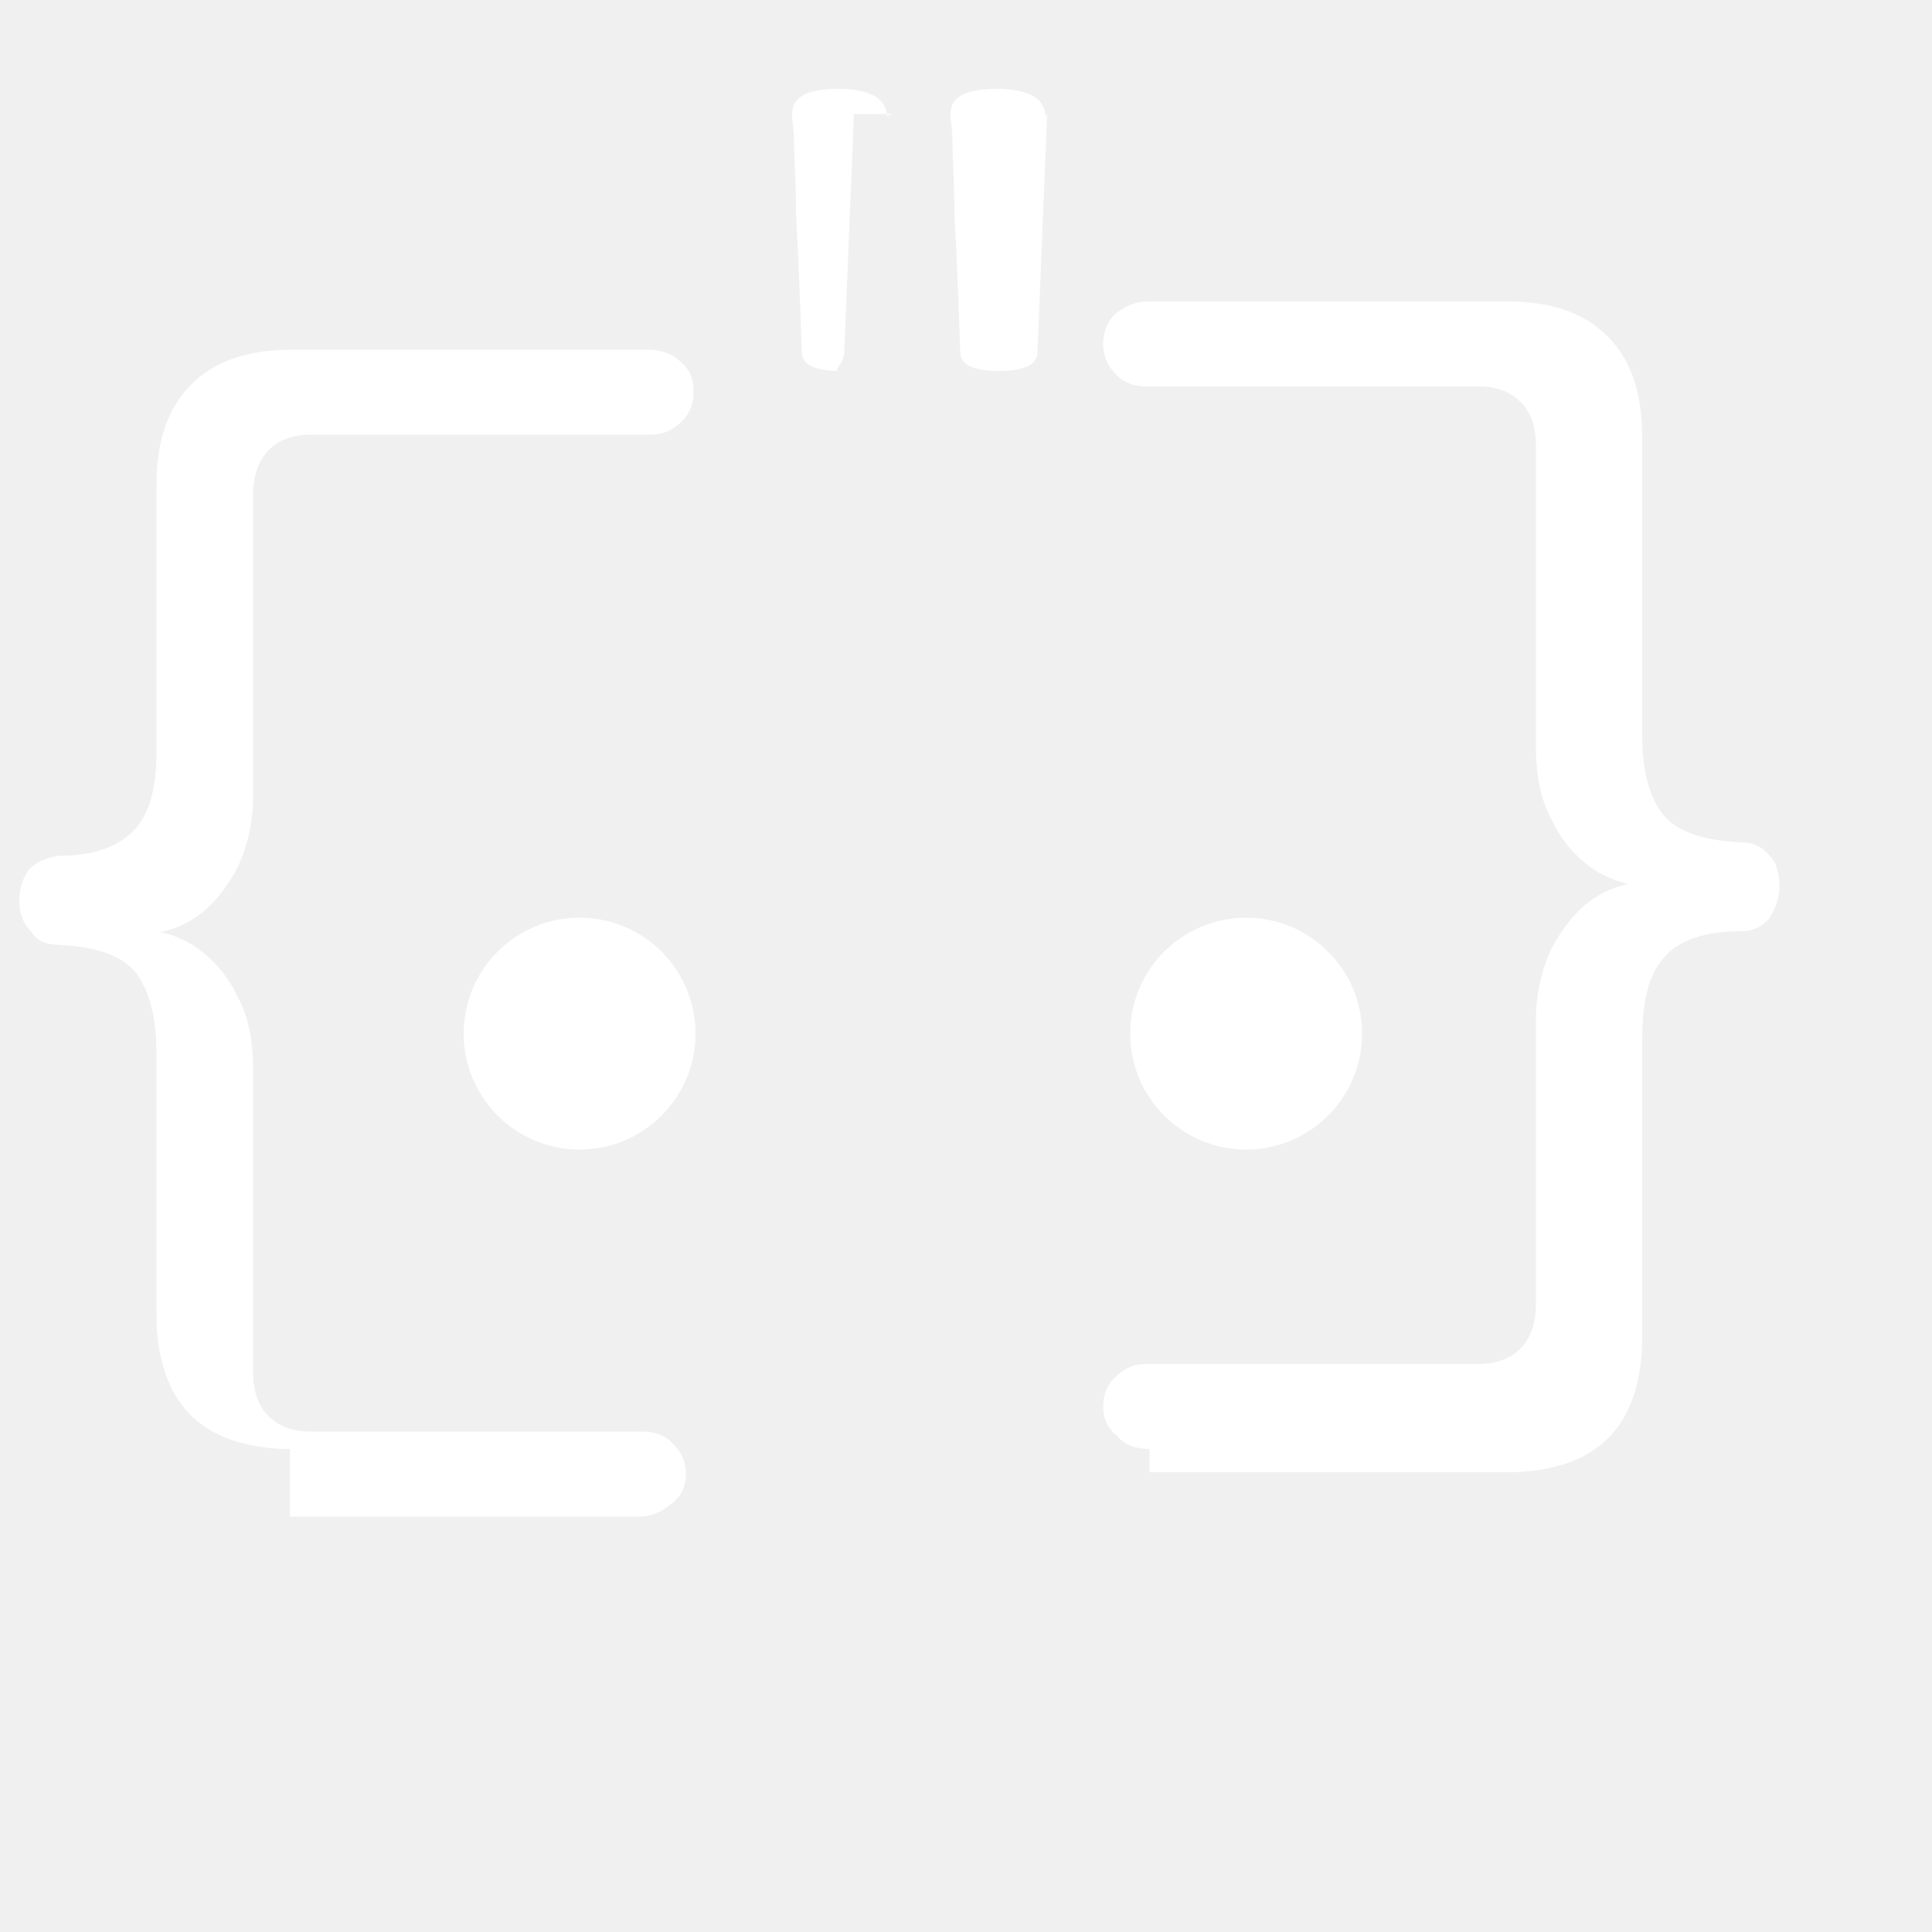
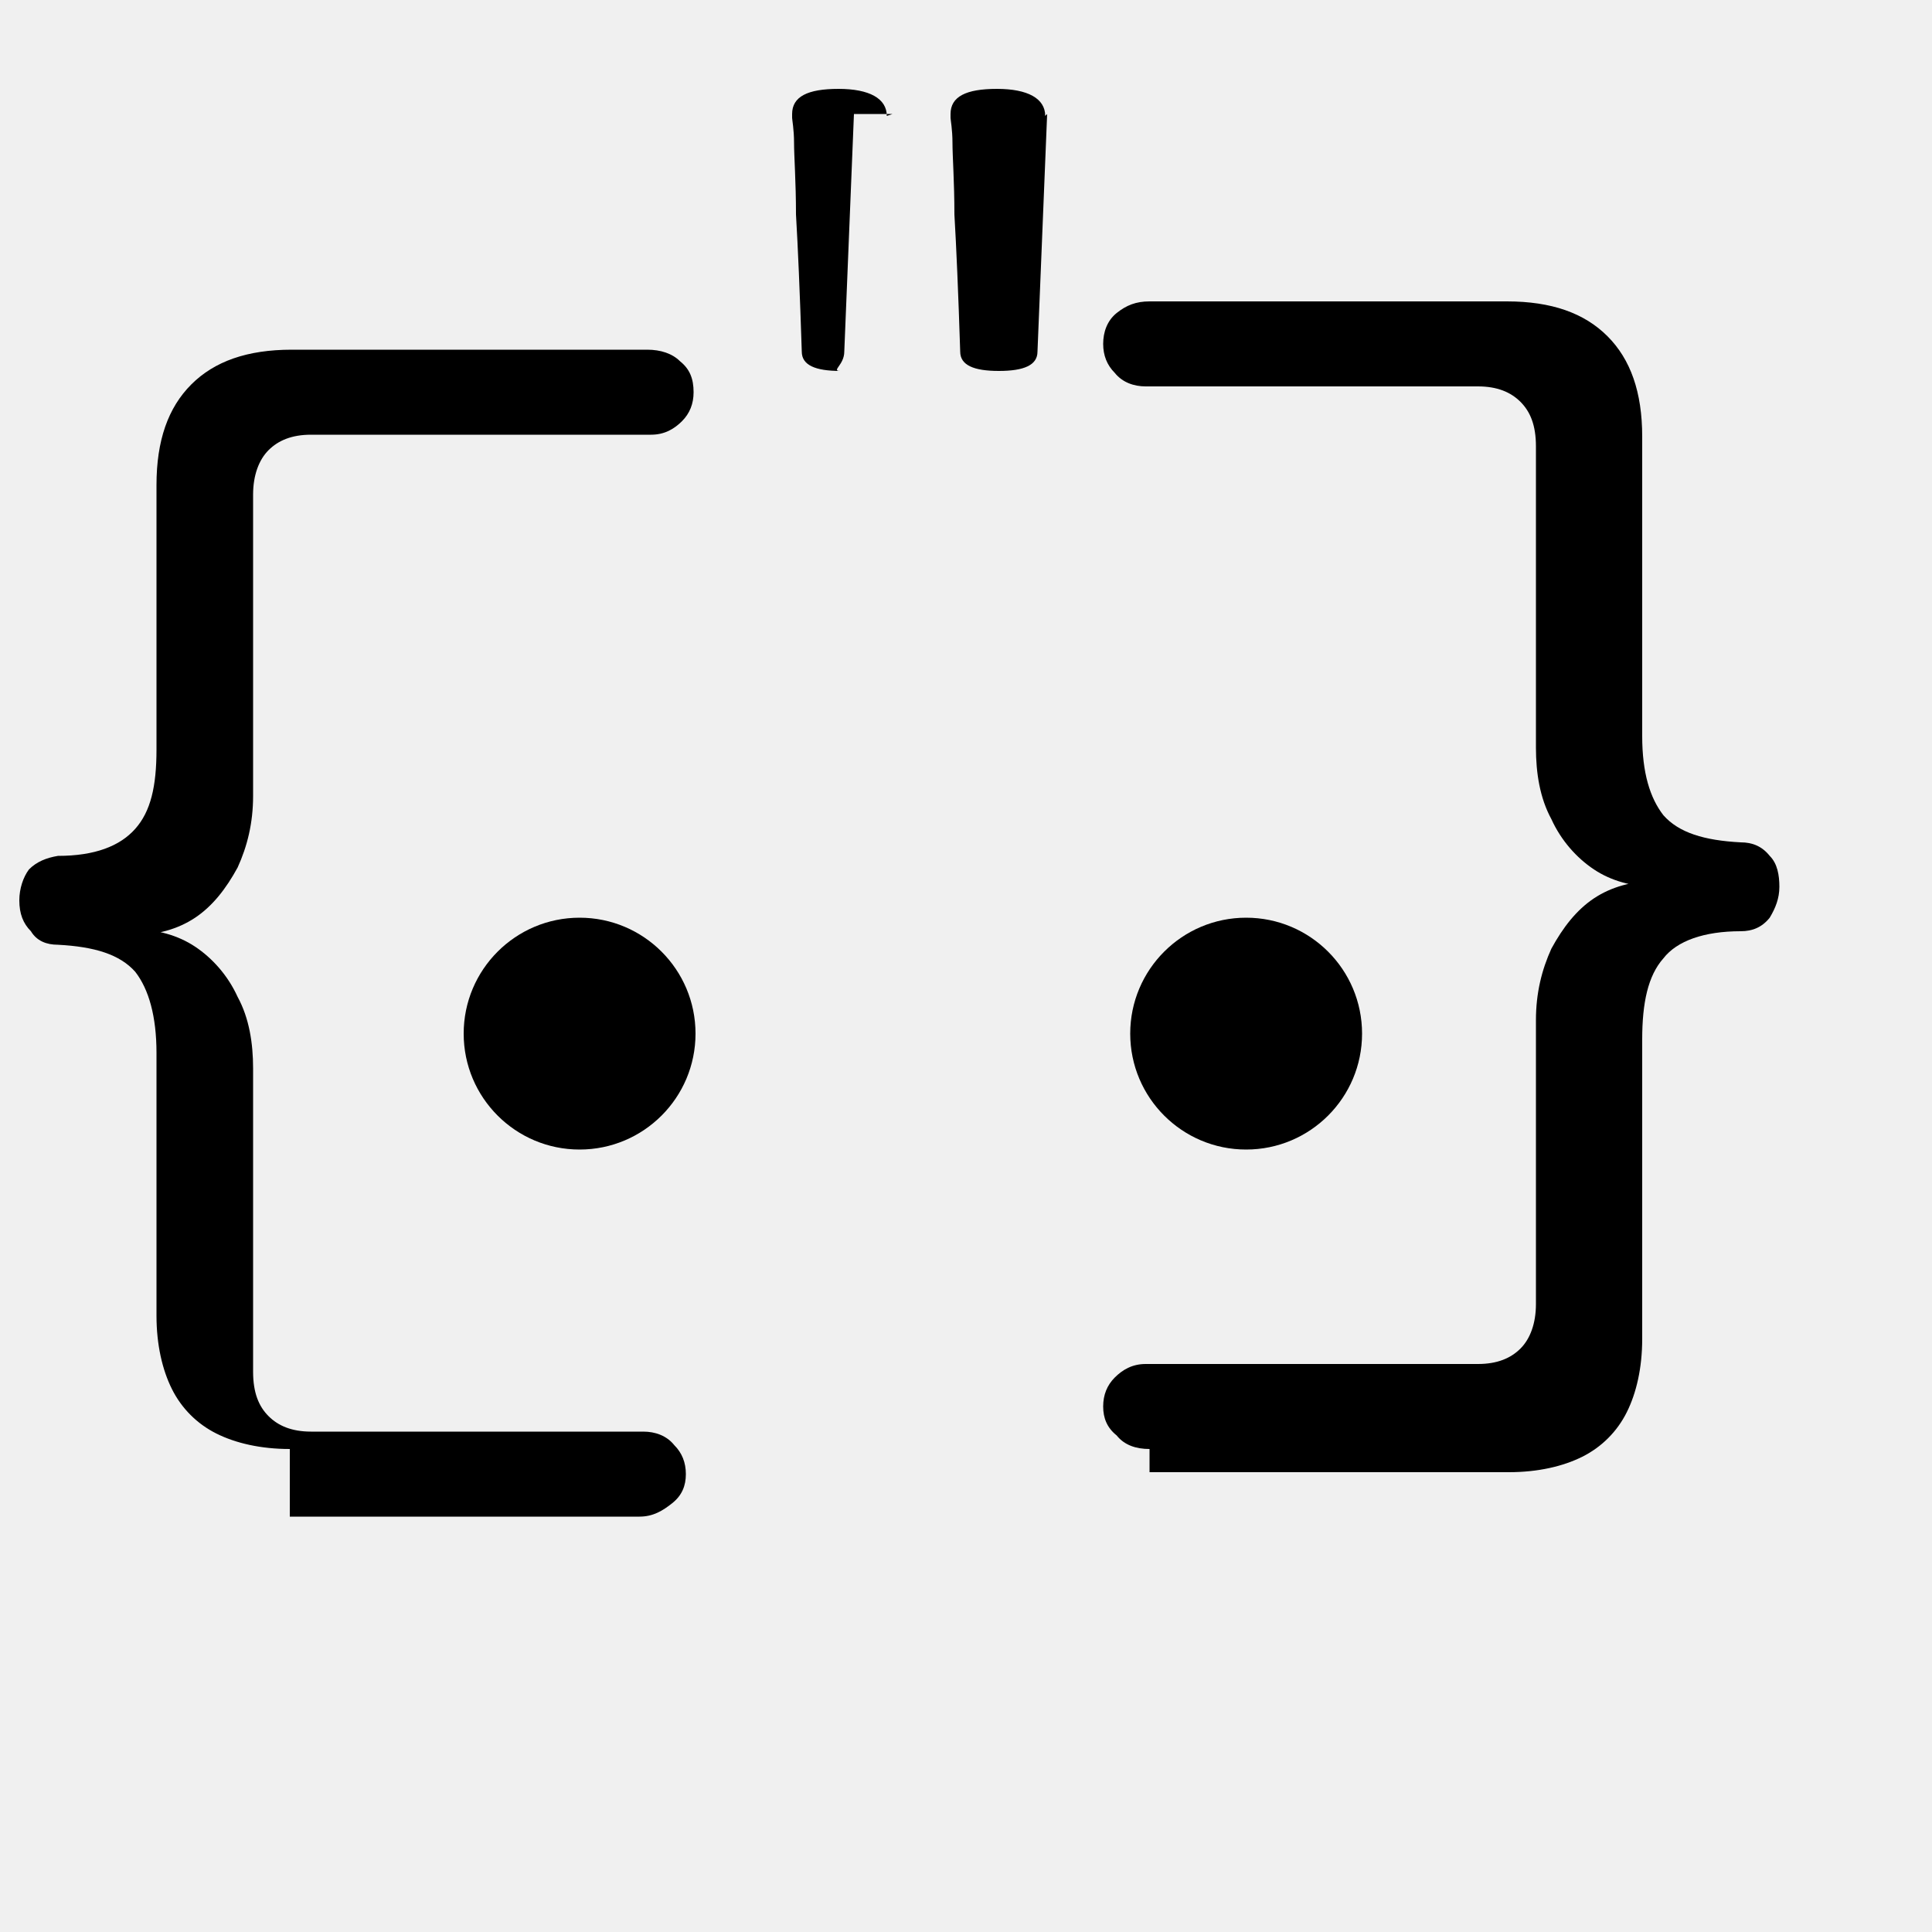
<svg xmlns="http://www.w3.org/2000/svg" width="100" height="100" viewBox="0 0 100 100" fill="none">
-   <path d="M15 75c-1.5 0-2.8-.3-3.8-.8-1-.5-1.8-1.3-2.3-2.3-.5-1-.8-2.3-.8-3.8V54.5c0-1.9-.4-3.3-1.1-4.2-.8-.9-2.1-1.3-4-1.4-.6 0-1.1-.2-1.4-.7-.4-.4-.6-.9-.6-1.6 0-.6.2-1.2.5-1.6.4-.4.9-.6 1.5-.7 1.9 0 3.2-.5 4-1.4.8-.9 1.1-2.2 1.1-4.1V25.1c0-2.3.6-4 1.8-5.2 1.2-1.2 2.9-1.8 5.2-1.8h18.4c.7 0 1.3.2 1.7.6.5.4.7.9.7 1.6 0 .6-.2 1.1-.6 1.5-.4.4-.9.7-1.6.7H16.1c-1 0-1.7.3-2.2.8-.5.5-.8 1.3-.8 2.3v15.6c0 1.4-.3 2.6-.8 3.7-.6 1.1-1.3 2-2.2 2.6-.9.6-2 .9-3.2.9v-.3c1.2 0 2.3.3 3.2.9.9.6 1.7 1.5 2.2 2.6.6 1.1.8 2.4.8 3.7v15.7c0 1.1.3 1.8.8 2.3.5.5 1.2.8 2.2.8h17.2c.6 0 1.2.2 1.6.7.4.4.6.9.6 1.5s-.2 1.1-.7 1.5c-.5.4-1 .7-1.7.7H15Z" fill="white" />
-   <path d="M59.5 75c-.7 0-1.3-.2-1.7-.7-.5-.4-.7-.9-.7-1.5s.2-1.1.6-1.5c.4-.4.9-.7 1.6-.7h17.2c1 0 1.7-.3 2.2-.8.5-.5.8-1.3.8-2.3V52.8c0-1.4.3-2.6.8-3.7.6-1.1 1.3-2 2.2-2.6.9-.6 2-.9 3.2-.9v.3c-1.2 0-2.3-.3-3.2-.9-.9-.6-1.7-1.5-2.2-2.6-.6-1.1-.8-2.4-.8-3.7V23.1c0-1.1-.3-1.8-.8-2.3-.5-.5-1.2-.8-2.2-.8H59.3c-.6 0-1.2-.2-1.6-.7-.4-.4-.6-.9-.6-1.5 0-.6.2-1.2.7-1.6.5-.4 1-.6 1.7-.6h18.5c2.3 0 4 .6 5.2 1.8 1.2 1.2 1.8 2.9 1.8 5.2v15.5c0 1.9.4 3.2 1.1 4.1.8.9 2.1 1.3 4 1.4.6 0 1.1.2 1.5.7.4.4.5 1 .5 1.6 0 .6-.2 1.1-.5 1.6-.4.5-.9.7-1.5.7-1.9 0-3.3.5-4 1.4-.8.9-1.1 2.3-1.1 4.2v15.5c0 1.5-.3 2.8-.8 3.8-.5 1-1.3 1.8-2.3 2.3-1 .5-2.3.8-3.8.8H59.5Z" fill="white" />
-   <circle cx="30" cy="53.5" r="6" fill="white" />
-   <circle cx="64.5" cy="53.5" r="6" fill="white" />
-   <path d="M44.2 5.9l-.5 12.3c0 .7-.7 1-.2 1-1.3 0-2-.3-2-1-.1-3.1-.2-5.4-.3-7.1 0-1.7-.1-3-.1-3.7 0-.7-.1-1.2-.1-1.3v-.2c0-.9.8-1.3 2.4-1.3 1.6 0 2.5.5 2.5 1.4l.3-.1Z" fill="white" />
-   <path d="M54.2 5.9l-.5 12.3c0 .7-.7 1-2 1-1.3 0-2-.3-2-1-.1-3.1-.2-5.4-.3-7.1 0-1.7-.1-3-.1-3.7 0-.7-.1-1.2-.1-1.3v-.2c0-.9.8-1.3 2.4-1.3s2.5.5 2.5 1.4l.1-.1Z" fill="white" />
+   <path d="M15 75c-1.5 0-2.8-.3-3.8-.8-1-.5-1.8-1.3-2.3-2.3-.5-1-.8-2.3-.8-3.8V54.5c0-1.9-.4-3.3-1.1-4.2-.8-.9-2.1-1.3-4-1.4-.6 0-1.1-.2-1.4-.7-.4-.4-.6-.9-.6-1.6 0-.6.2-1.2.5-1.6.4-.4.9-.6 1.5-.7 1.9 0 3.2-.5 4-1.4.8-.9 1.1-2.2 1.1-4.1V25.1c0-2.3.6-4 1.8-5.2 1.2-1.2 2.9-1.8 5.2-1.8h18.4c.7 0 1.3.2 1.7.6.5.4.7.9.7 1.6 0 .6-.2 1.1-.6 1.5-.4.4-.9.7-1.6.7H16.1c-1 0-1.7.3-2.2.8-.5.5-.8 1.3-.8 2.3v15.6c0 1.4-.3 2.6-.8 3.7-.6 1.1-1.3 2-2.2 2.6-.9.6-2 .9-3.2.9v-.3c1.2 0 2.3.3 3.2.9.9.6 1.7 1.5 2.2 2.6.6 1.1.8 2.4.8 3.7v15.7c0 1.1.3 1.8.8 2.3.5.5 1.2.8 2.2.8h17.2c.6 0 1.2.2 1.6.7.4.4.6.9.6 1.5s-.2 1.1-.7 1.5c-.5.4-1 .7-1.7.7H15Z" fill="currentColor" />
+   <path d="M59.5 75c-.7 0-1.3-.2-1.7-.7-.5-.4-.7-.9-.7-1.5s.2-1.1.6-1.5c.4-.4.9-.7 1.6-.7h17.2c1 0 1.7-.3 2.2-.8.5-.5.8-1.3.8-2.3V52.8c0-1.4.3-2.6.8-3.7.6-1.1 1.3-2 2.2-2.6.9-.6 2-.9 3.2-.9v.3c-1.2 0-2.3-.3-3.2-.9-.9-.6-1.7-1.5-2.2-2.6-.6-1.1-.8-2.4-.8-3.7V23.1c0-1.1-.3-1.8-.8-2.3-.5-.5-1.2-.8-2.2-.8H59.3c-.6 0-1.2-.2-1.6-.7-.4-.4-.6-.9-.6-1.5 0-.6.2-1.2.7-1.6.5-.4 1-.6 1.7-.6h18.5c2.3 0 4 .6 5.2 1.8 1.2 1.2 1.8 2.9 1.8 5.2v15.5c0 1.9.4 3.2 1.1 4.1.8.9 2.1 1.3 4 1.4.6 0 1.1.2 1.5.7.4.4.5 1 .5 1.6 0 .6-.2 1.1-.5 1.6-.4.5-.9.7-1.5.7-1.9 0-3.3.5-4 1.4-.8.9-1.1 2.3-1.1 4.2v15.5c0 1.5-.3 2.8-.8 3.8-.5 1-1.3 1.8-2.3 2.3-1 .5-2.3.8-3.8.8H59.5Z" fill="currentColor" />
+   <circle cx="30" cy="53.5" r="6" fill="currentColor" />
+   <circle cx="64.5" cy="53.5" r="6" fill="currentColor" />
+   <path d="M44.2 5.9l-.5 12.3c0 .7-.7 1-.2 1-1.3 0-2-.3-2-1-.1-3.1-.2-5.4-.3-7.1 0-1.7-.1-3-.1-3.7 0-.7-.1-1.2-.1-1.3v-.2c0-.9.8-1.3 2.4-1.3 1.6 0 2.5.5 2.5 1.4l.3-.1Z" fill="currentColor" />
+   <path d="M54.2 5.9l-.5 12.3c0 .7-.7 1-2 1-1.3 0-2-.3-2-1-.1-3.1-.2-5.4-.3-7.1 0-1.7-.1-3-.1-3.7 0-.7-.1-1.2-.1-1.3v-.2c0-.9.8-1.3 2.4-1.3s2.5.5 2.5 1.4l.1-.1Z" fill="currentColor" />
</svg>
